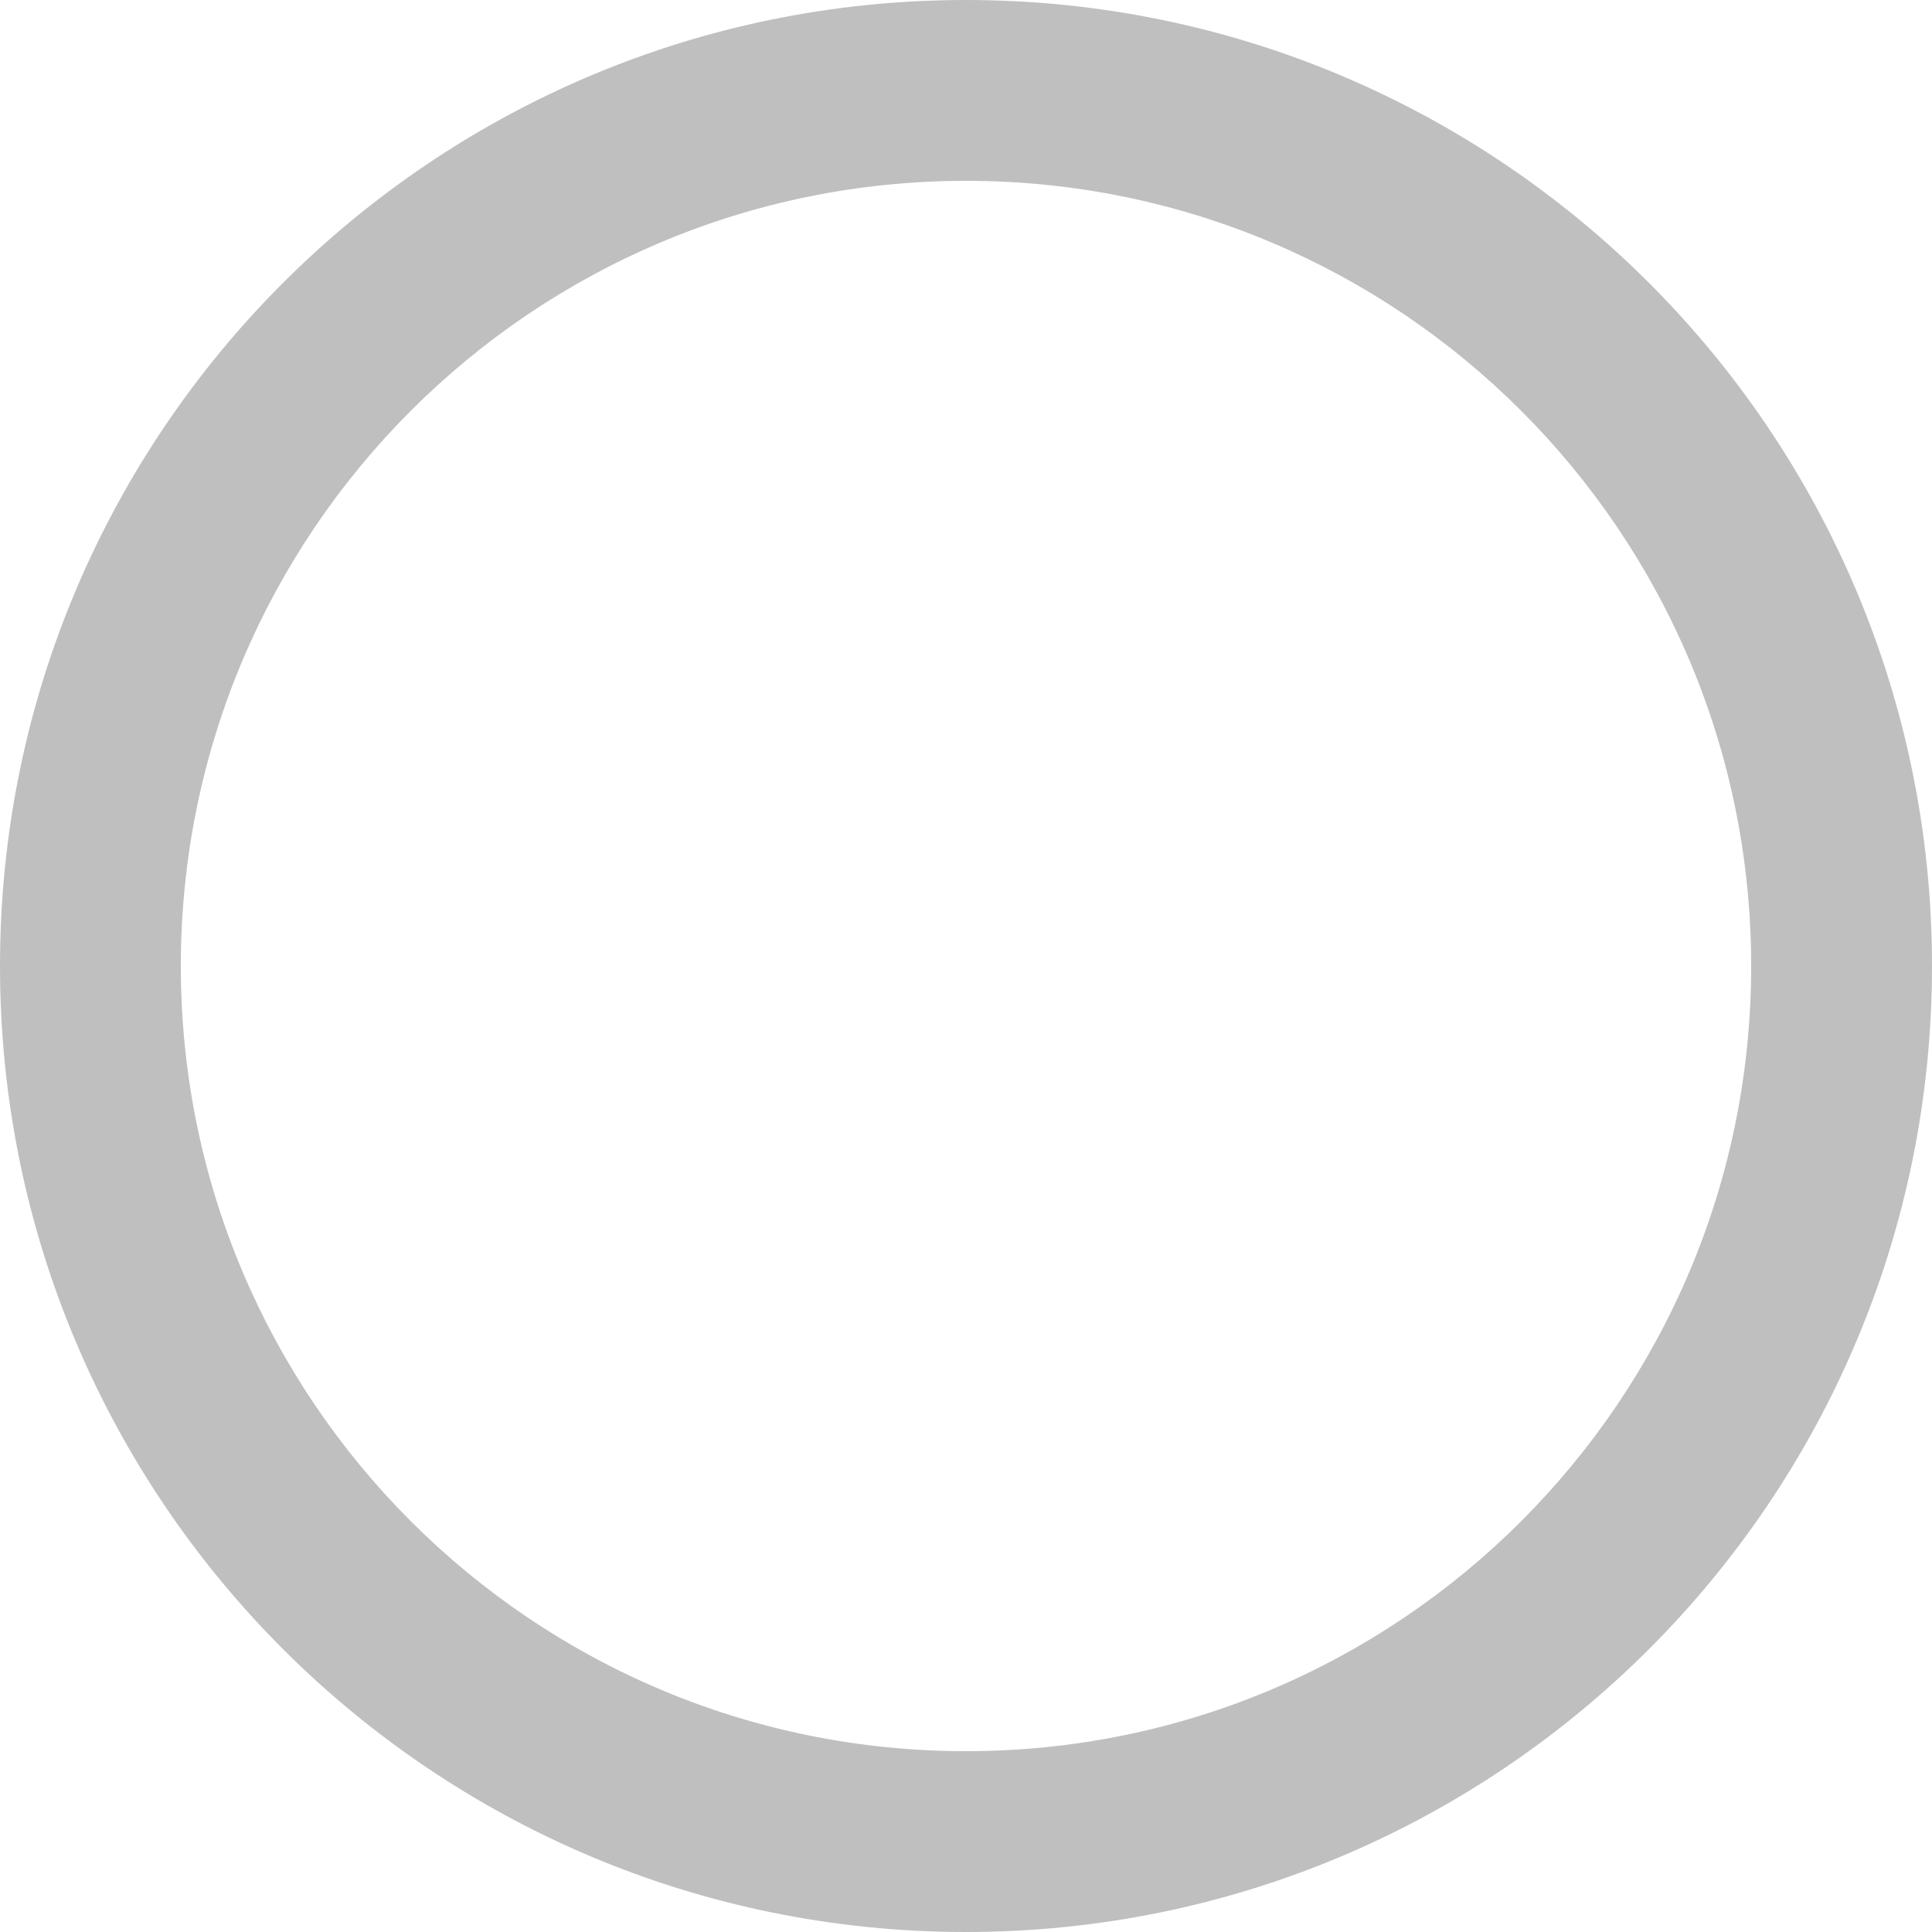
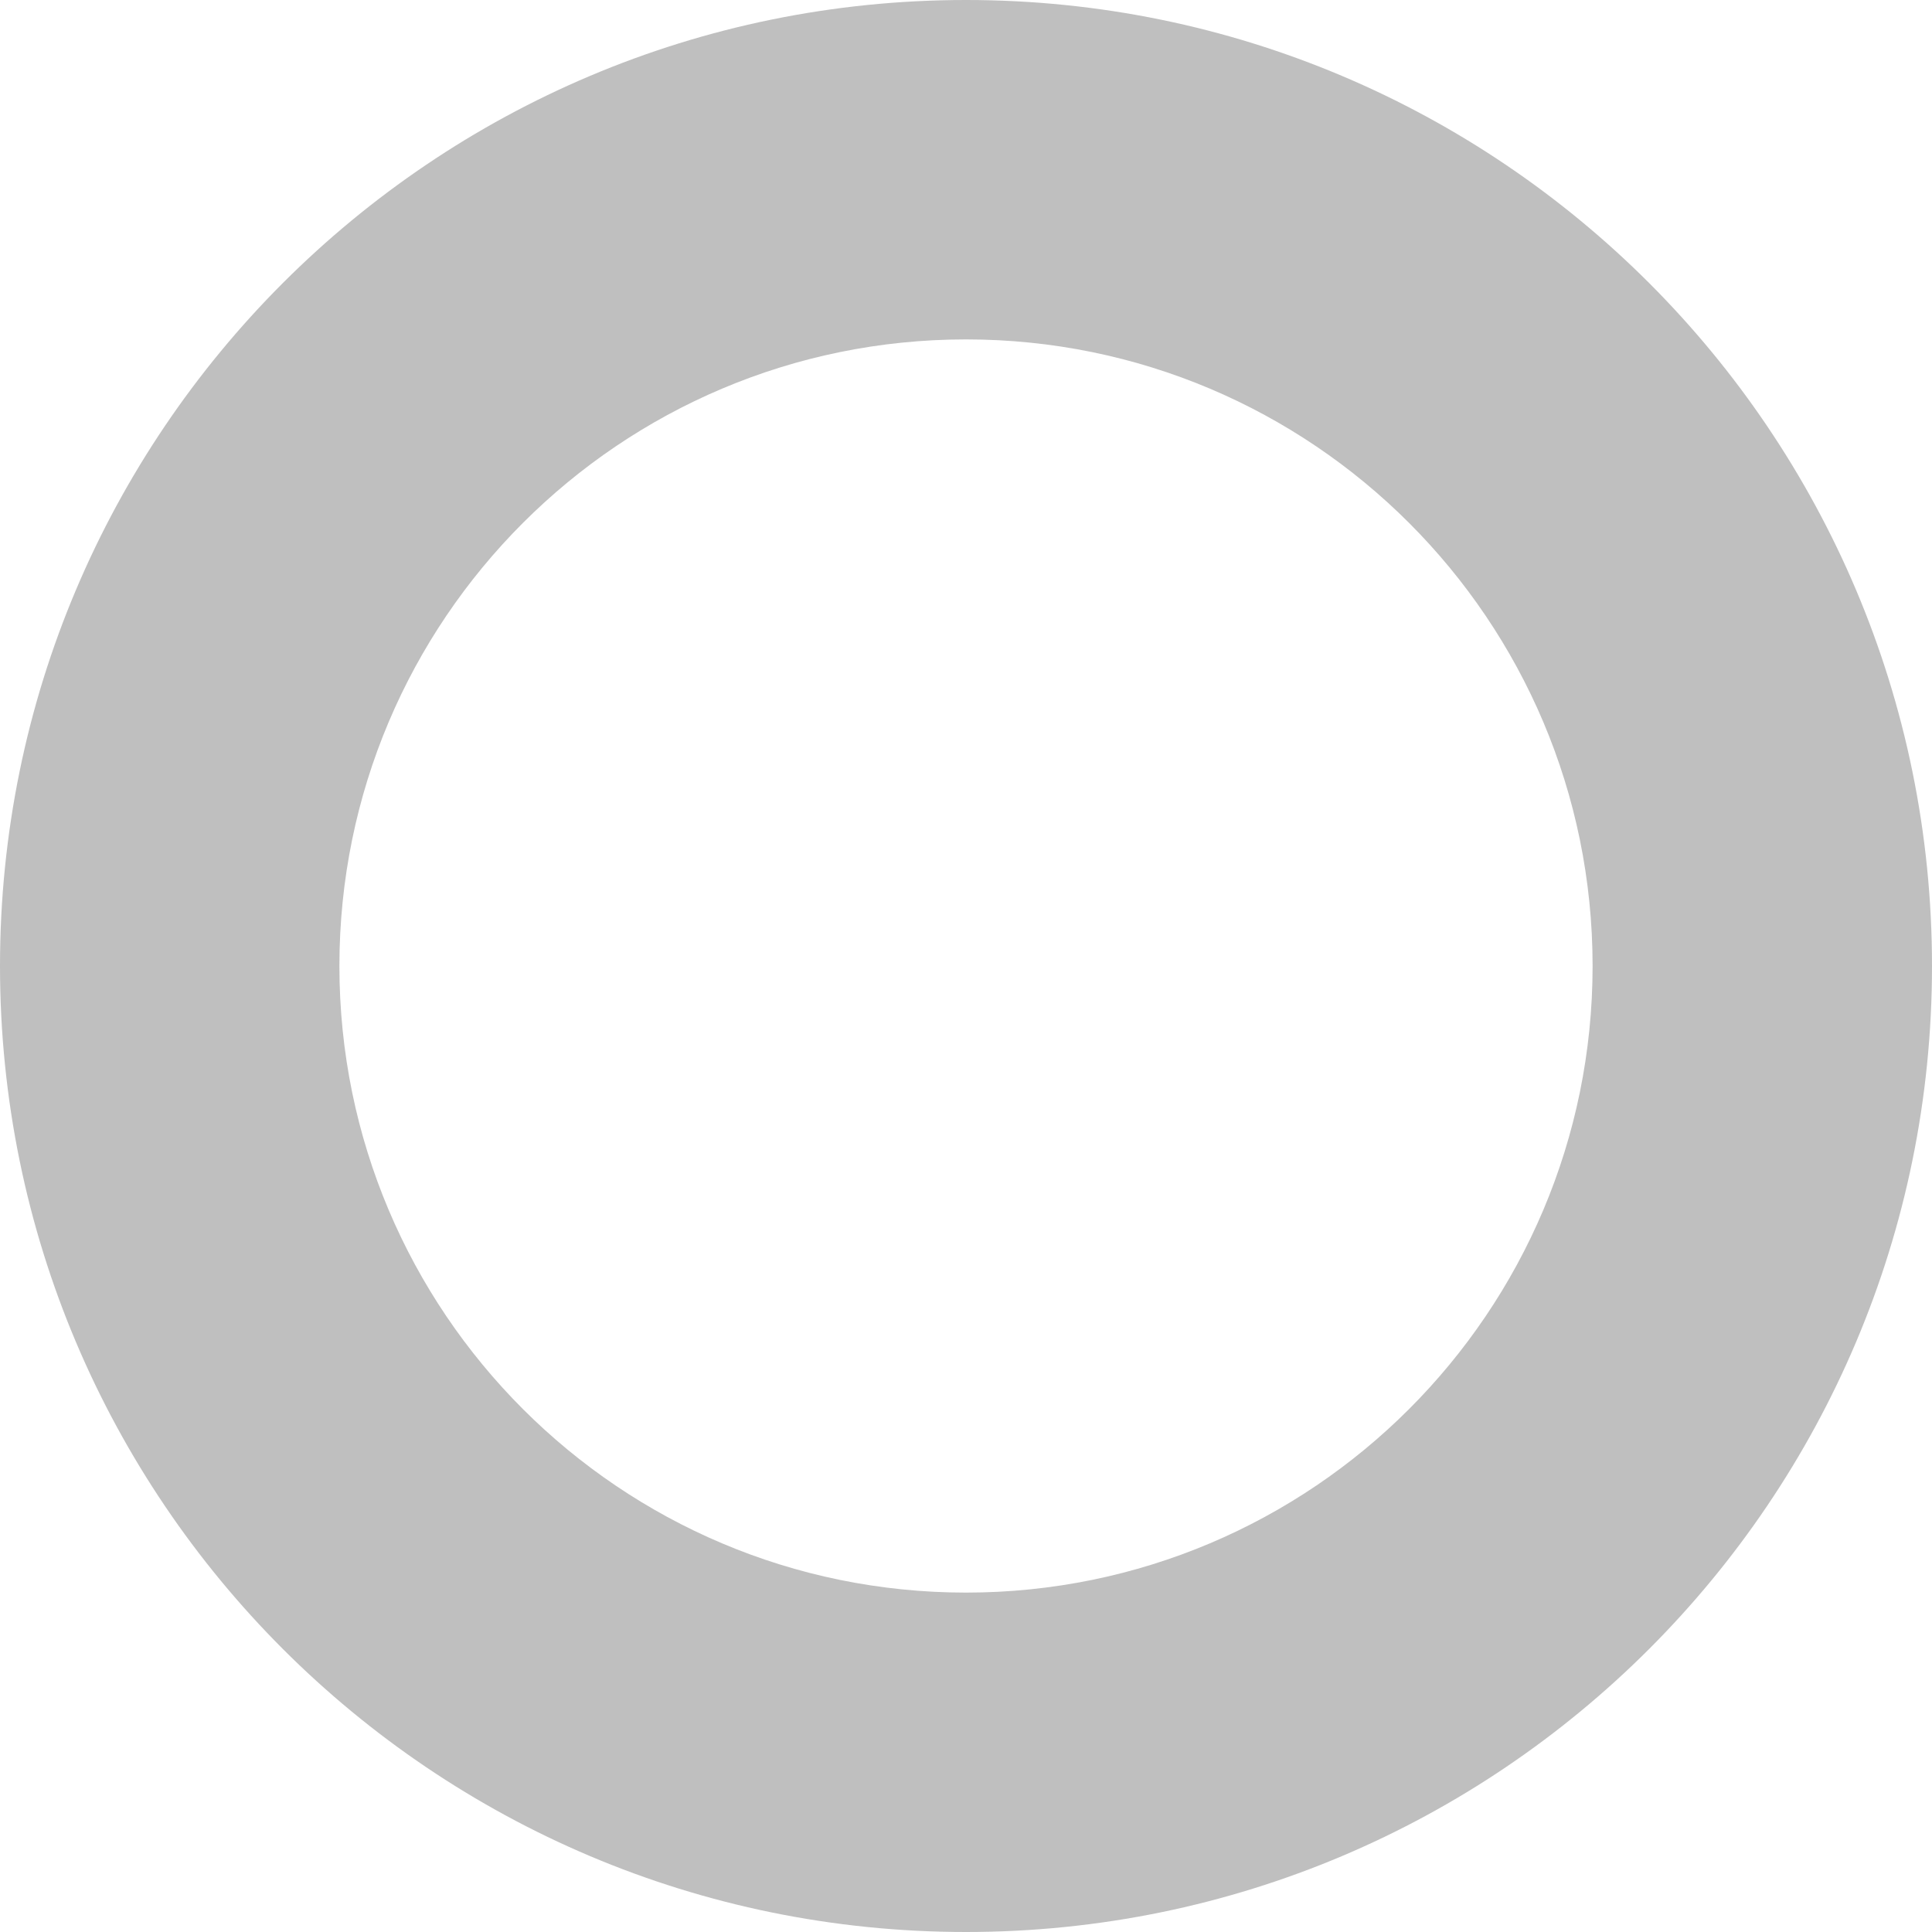
<svg xmlns="http://www.w3.org/2000/svg" width="74" height="74" viewBox="0 0 74 74" fill="none">
-   <path fill-rule="evenodd" clip-rule="evenodd" d="M37 74C57.434 74 74 57.434 74 37C74 16.566 57.434 0 37 0C16.566 0 0 16.566 0 37C0 57.434 16.566 74 37 74ZM37 67.074C53.609 67.074 67.074 53.609 67.074 37C67.074 20.39 53.609 6.926 37 6.926C20.39 6.926 6.926 20.39 6.926 37C6.926 53.609 20.39 67.074 37 67.074Z" fill="#BFBFBF" />
+   <path fill-rule="evenodd" clip-rule="evenodd" d="M37 74C57.434 74 74 57.434 74 37C74 16.566 57.434 0 37 0C16.566 0 0 16.566 0 37C0 57.434 16.566 74 37 74ZM37 61C50.255 61 61 50.255 61 37C61 23.745 50.255 13 37 13C23.745 13 13 23.745 13 37C13 50.255 23.745 61 37 61Z" fill="#BFBFBF" />
</svg>
